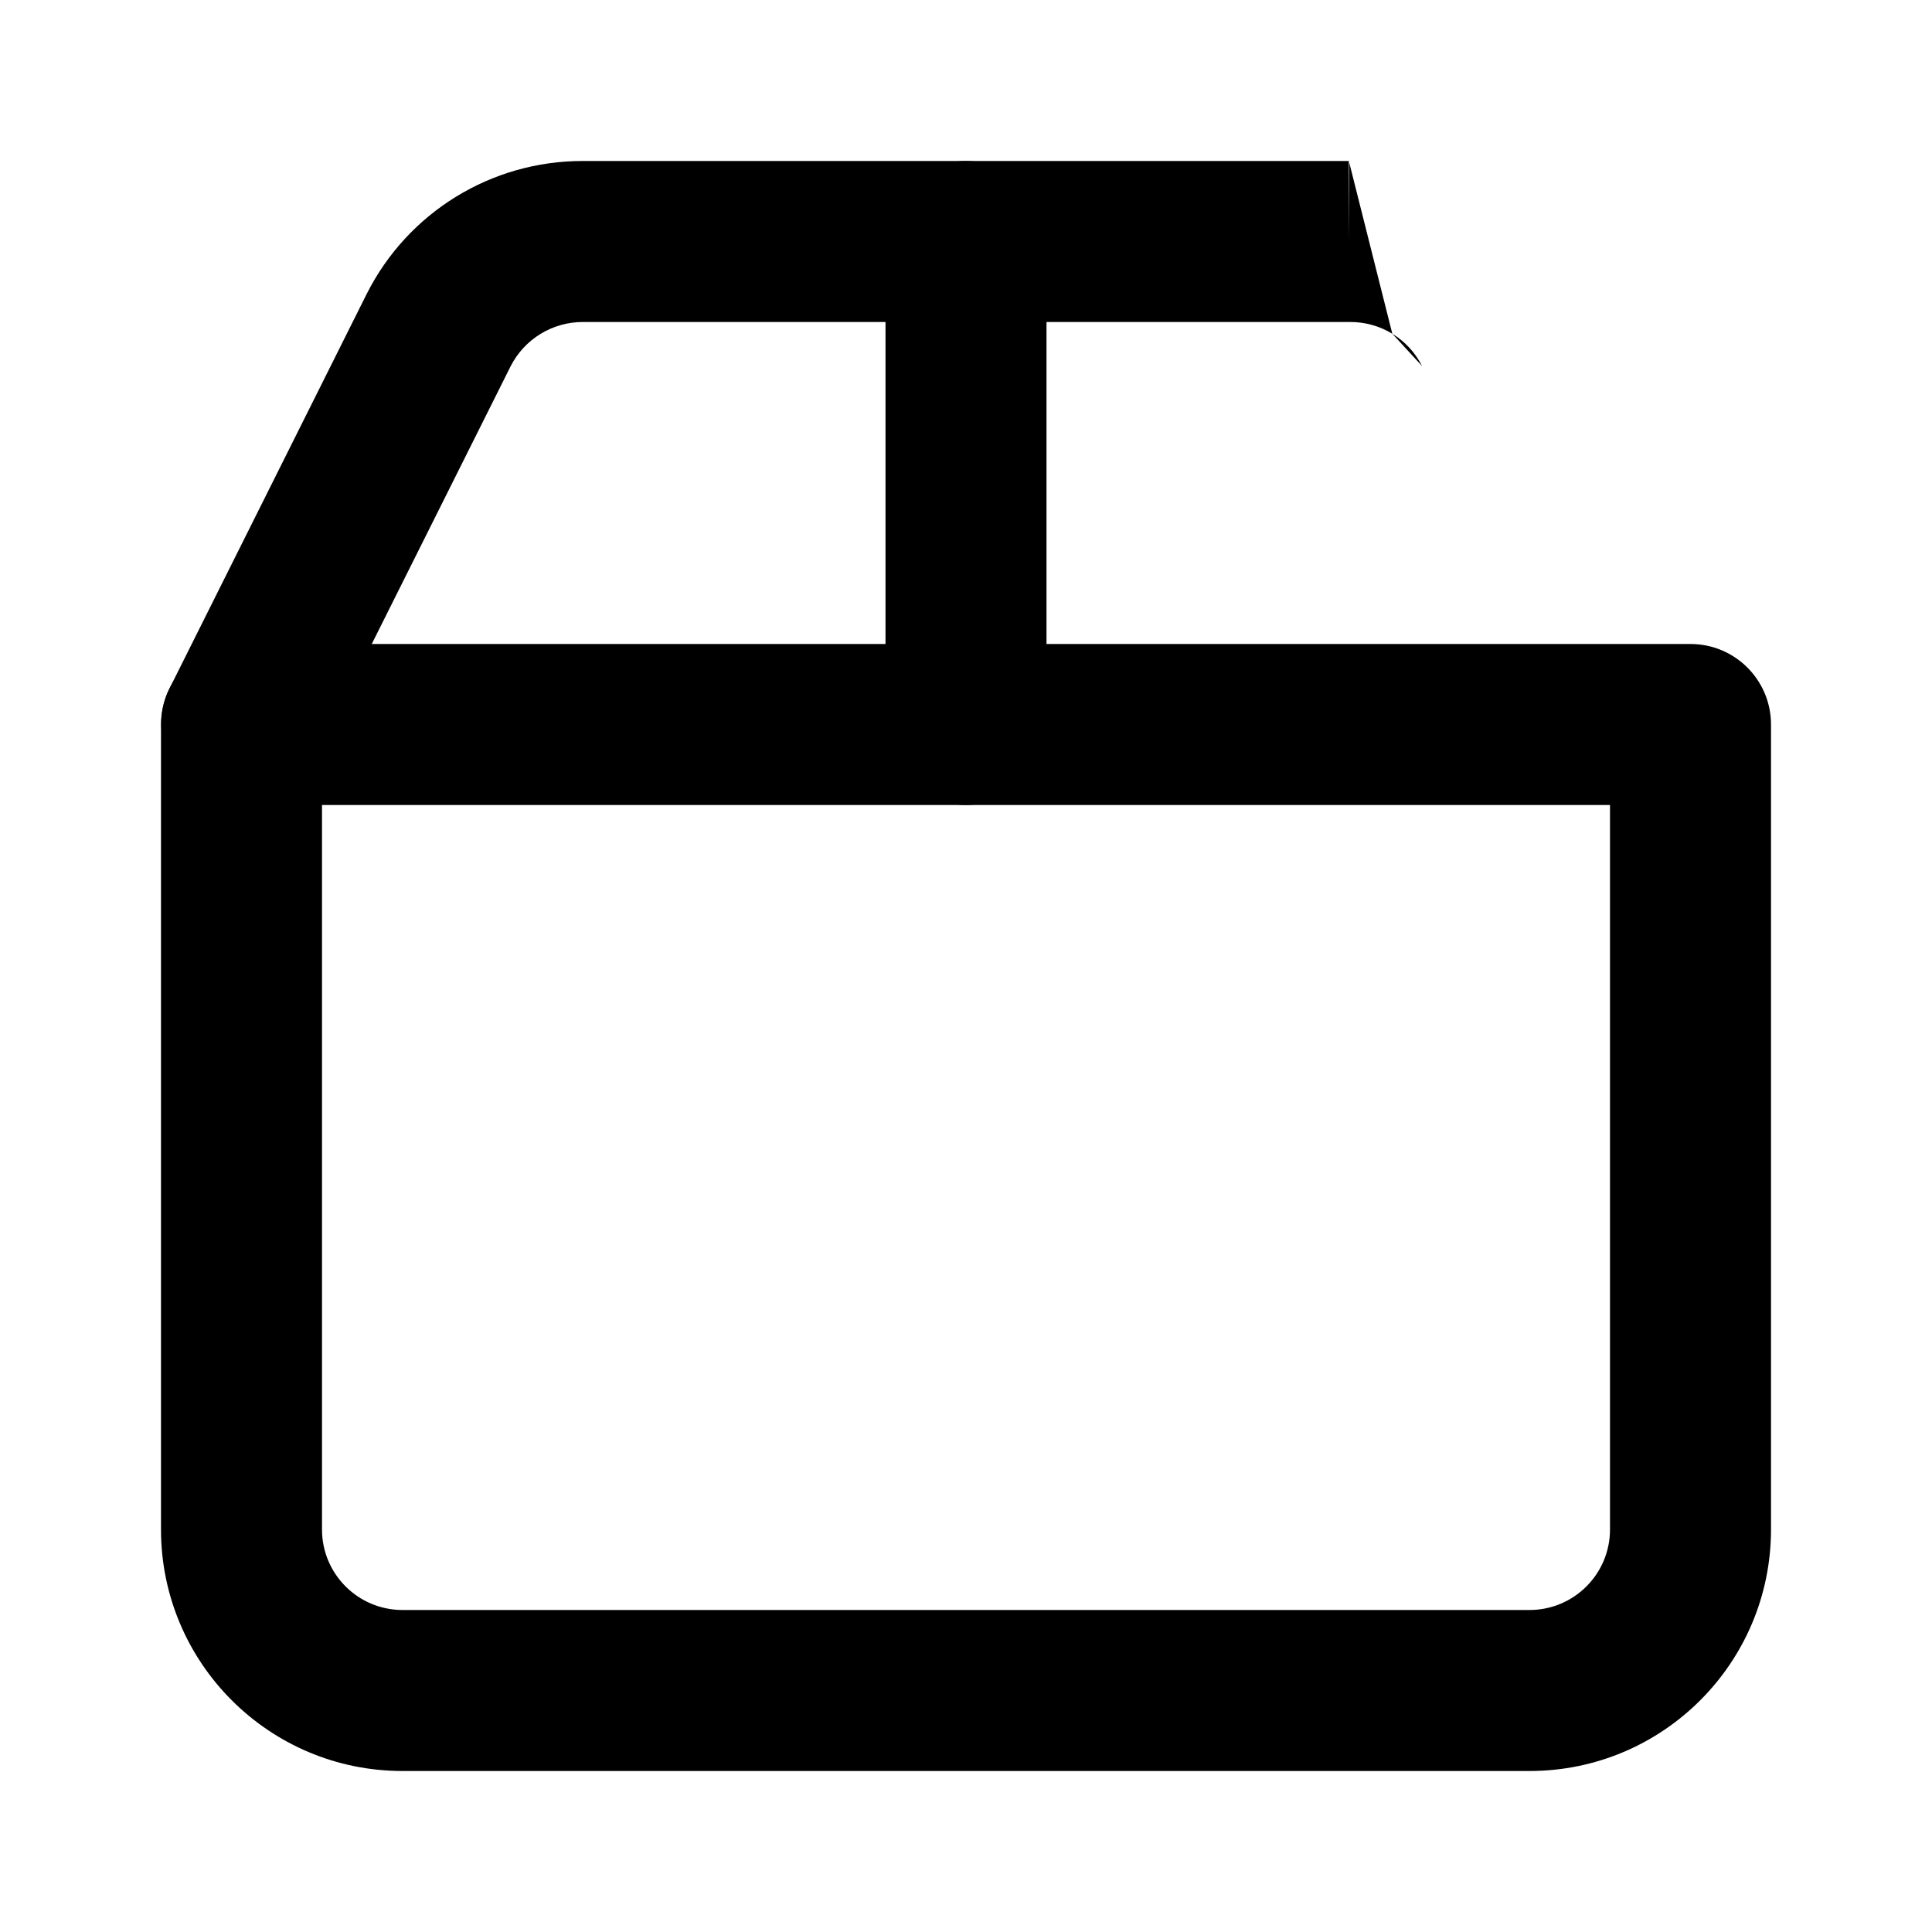
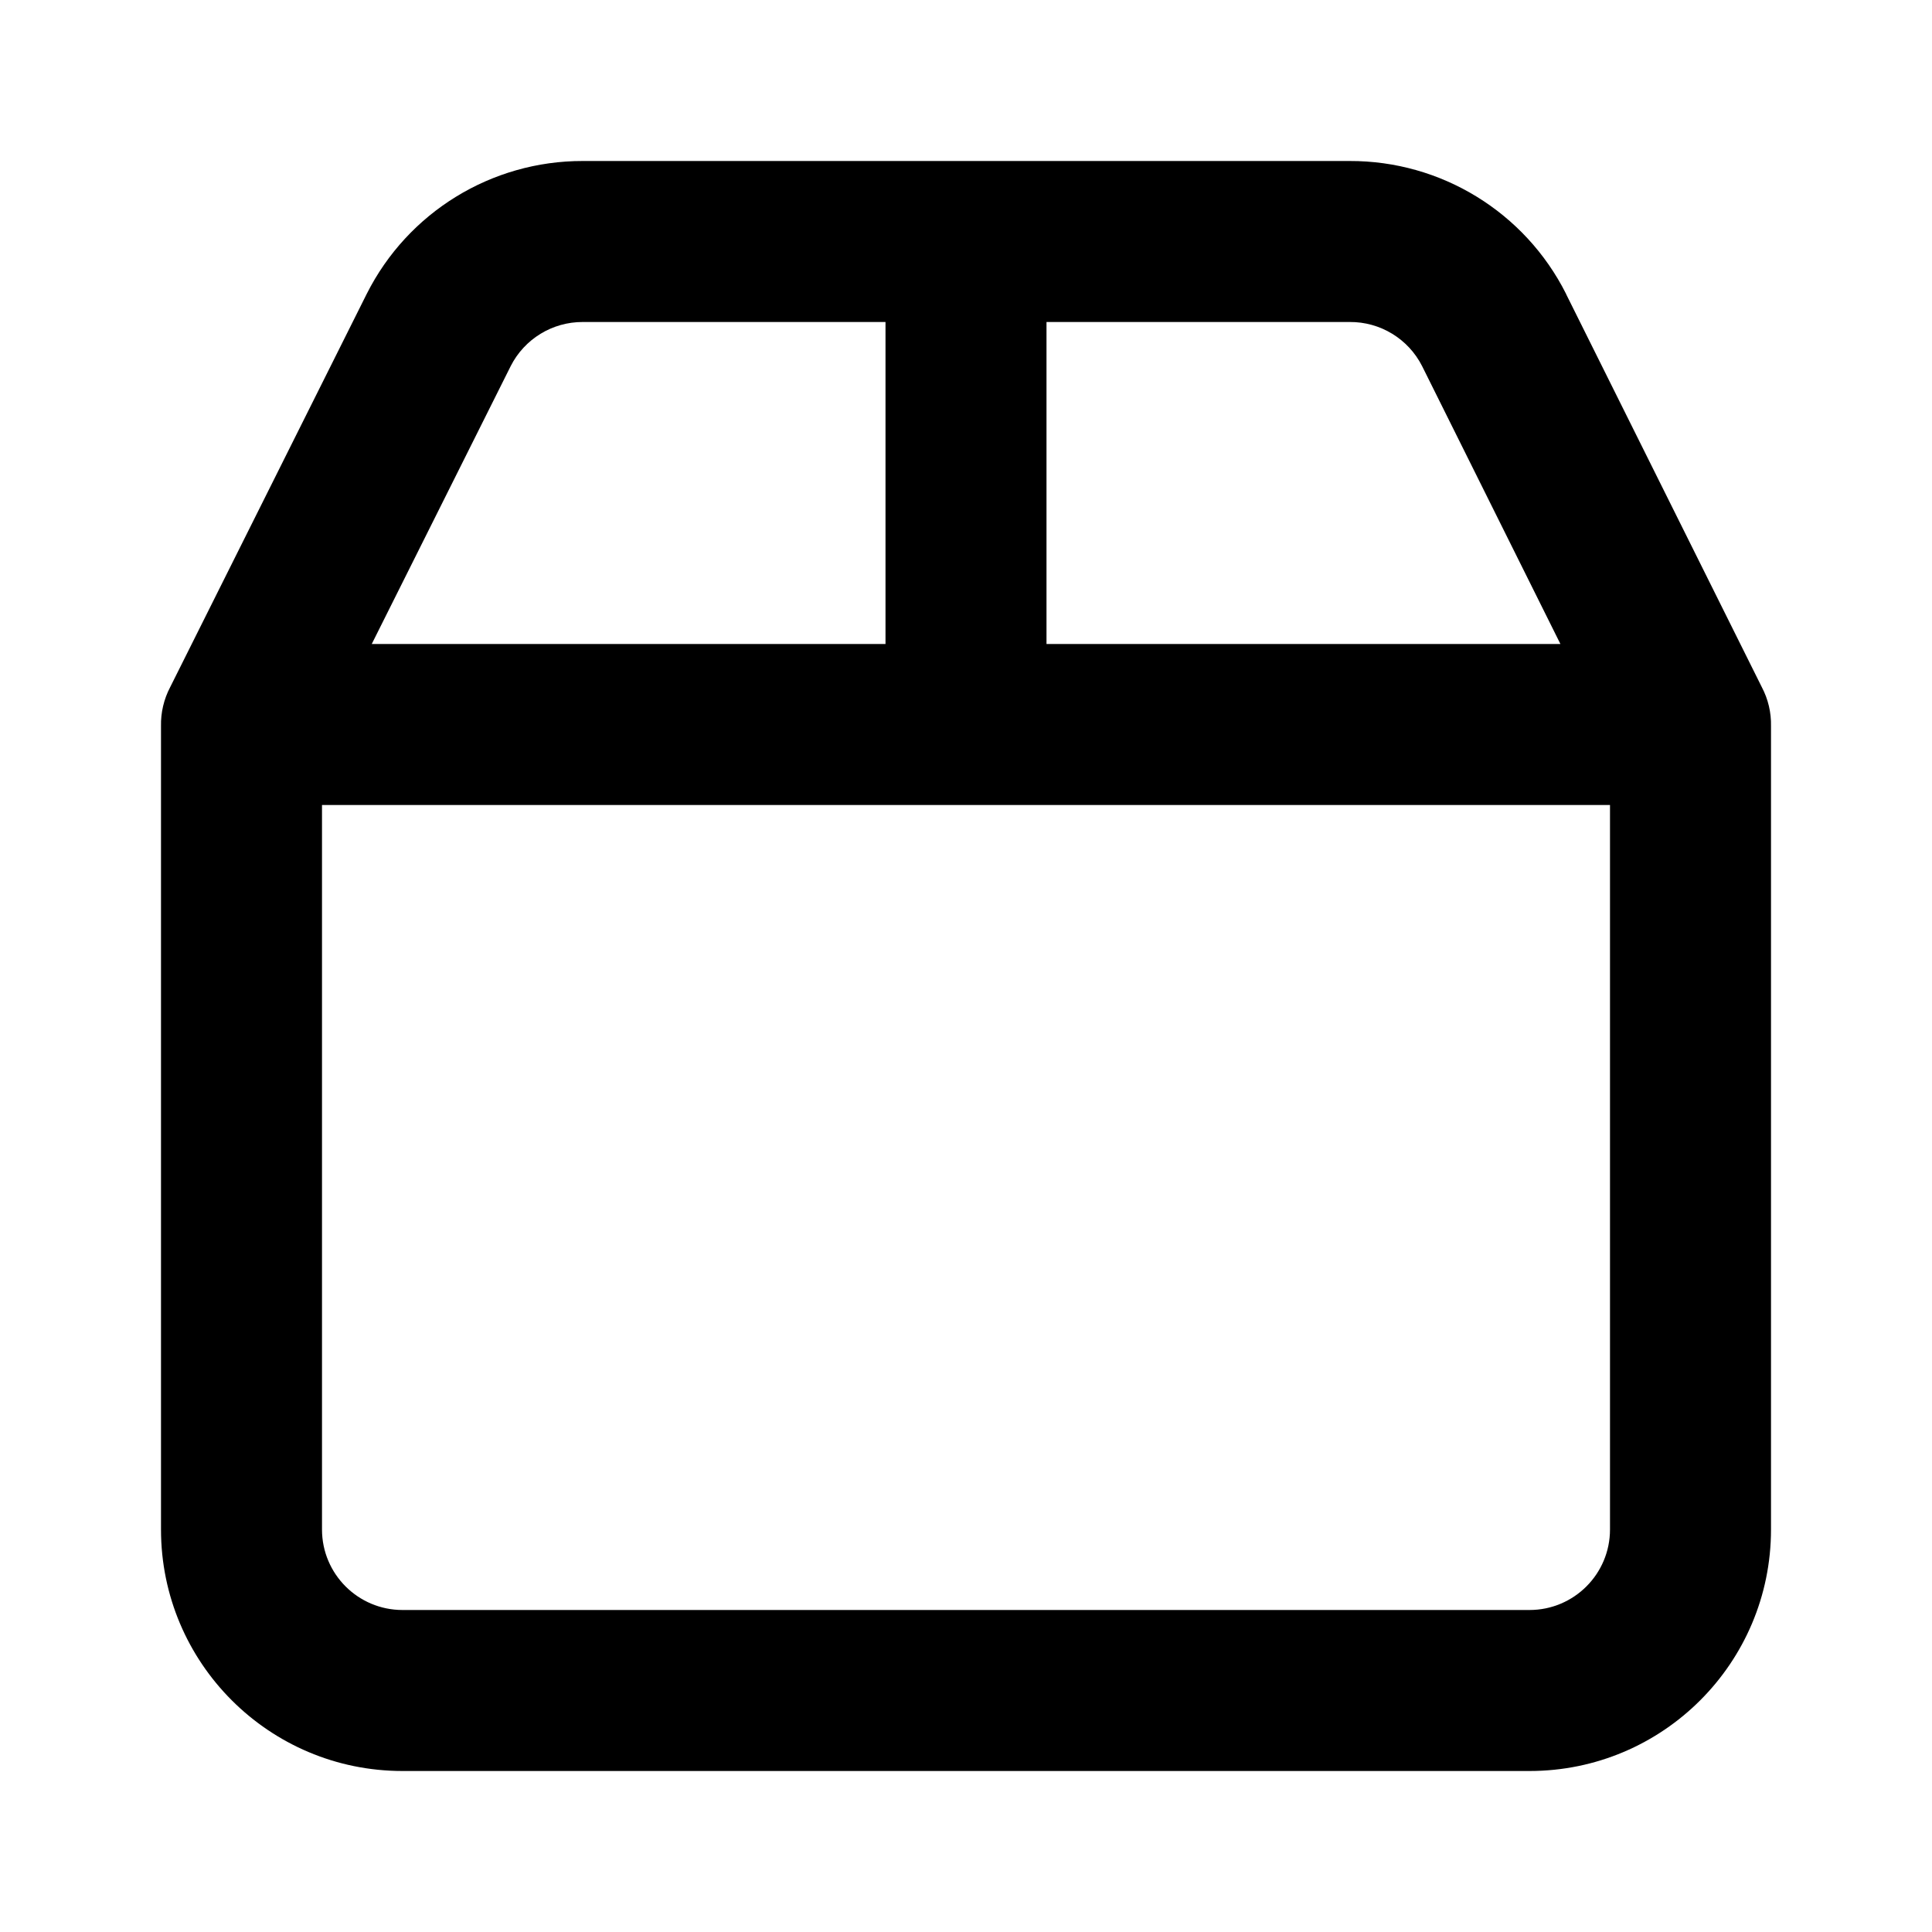
<svg xmlns="http://www.w3.org/2000/svg" width="12" height="12" fill="none" viewBox="0 0 12 12">
-   <path fill="#000" fill-rule="evenodd" d="M1 4.5a.5.5 0 0 1 .5-.5h9a.5.5 0 0 1 .5.5v5A1.5 1.5 0 0 1 9.5 11h-7A1.5 1.5 0 0 1 1 9.5v-5ZM2 5v4.5a.5.5 0 0 0 .5.5h7a.5.5 0 0 0 .5-.5V5H2Z" clip-rule="evenodd" />
-   <path fill="#000" fill-rule="evenodd" d="M8.648 2.073A.5.5 0 0 0 8.383 2H3.62a.503.503 0 0 0-.448.274l-1.225 2.45a.5.5 0 0 1-.894-.448l1.225-2.451A1.5 1.5 0 0 1 3.62 1h4.758-.001l.003.5V1h-.002m.27 1.073a.5.5 0 0 1 .185.201Zm.185.201Z" clip-rule="evenodd" />
-   <path fill="#000" fill-rule="evenodd" d="M6 1a.5.5 0 0 1 .5.5v3a.5.5 0 0 1-1 0v-3A.5.5 0 0 1 6 1Z" clip-rule="evenodd" />
+   <path fill="#000" fill-rule="evenodd" d="M5.999 1H3.62a1.5 1.5 0 0 0-1.342.825L1.057 4.268A.497.497 0 0 0 1 4.51V9.5A1.5 1.5 0 0 0 2.5 11h7A1.5 1.5 0 0 0 11 9.5V4.51a.495.495 0 0 0-.057-.242l-1.215-2.44-.001-.003A1.5 1.5 0 0 0 8.382 1H6Zm3.693 3-.859-1.726A.5.5 0 0 0 8.383 2H6.5v2h3.192ZM2.31 4H5.5V2H3.619a.5.5 0 0 0-.447.274L2.309 4ZM2 5h8v4.5a.5.5 0 0 1-.5.5h-7a.5.5 0 0 1-.5-.5V5Z" clip-rule="evenodd" />
</svg>
